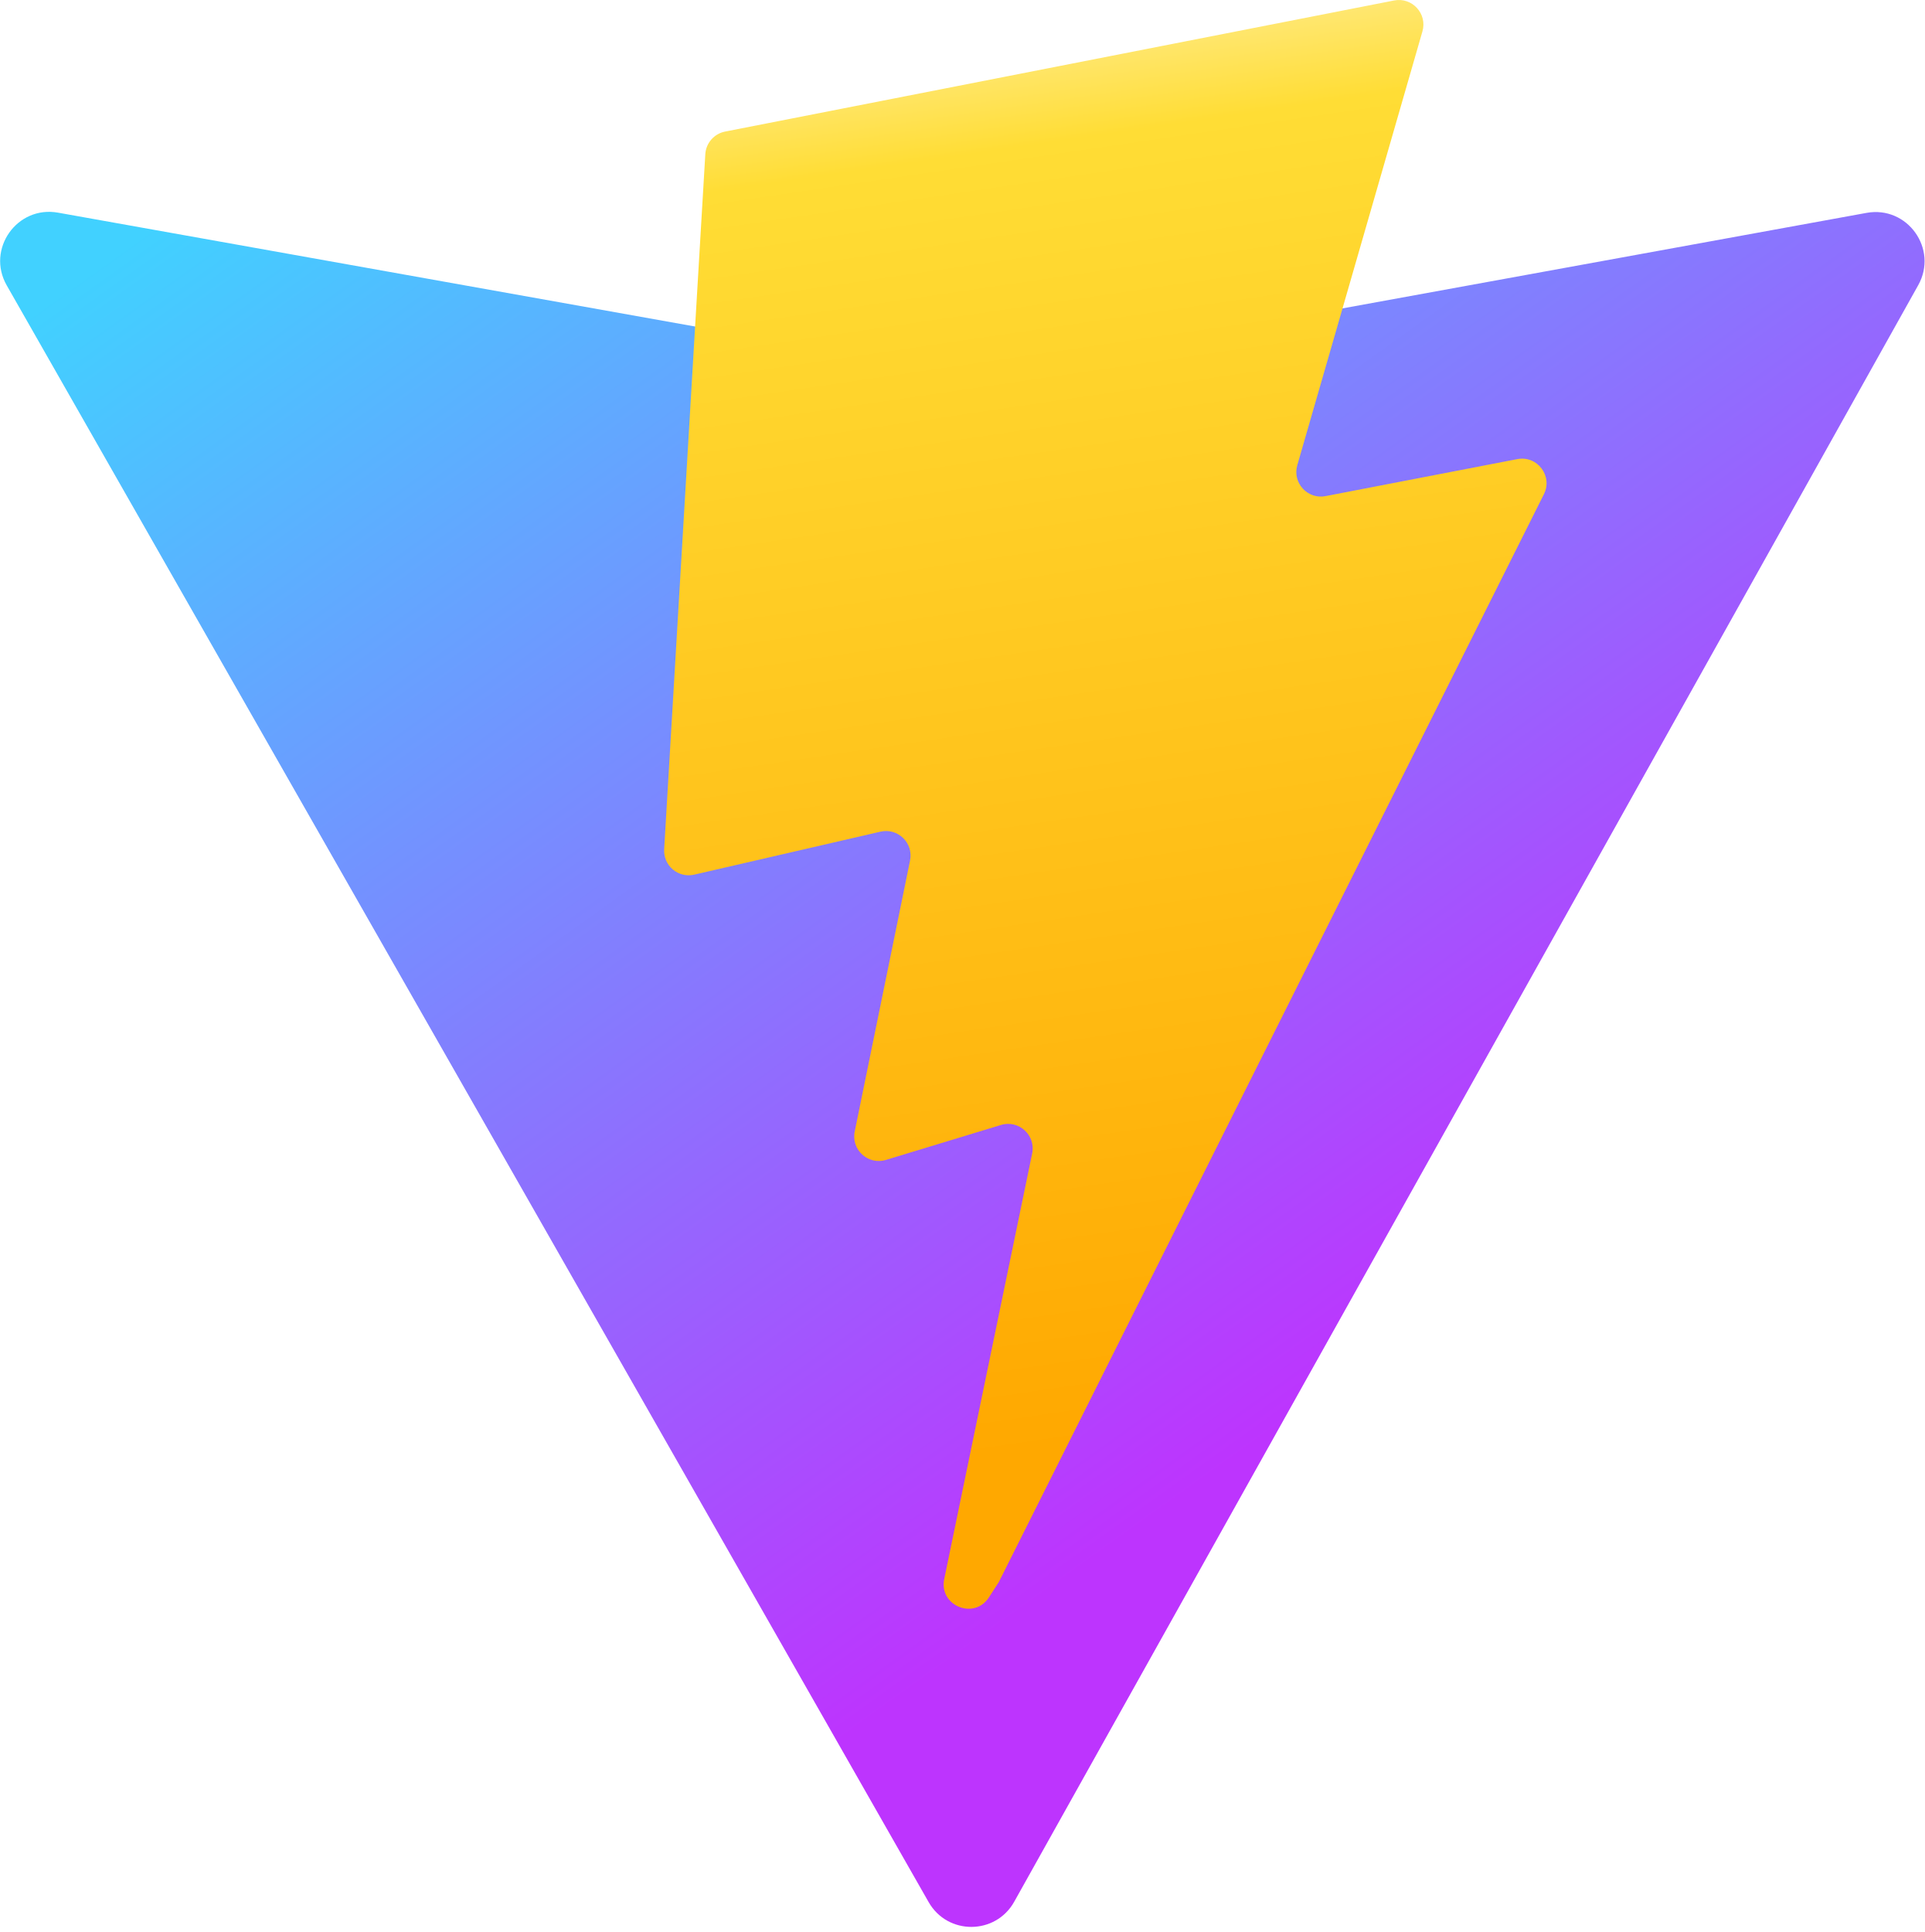
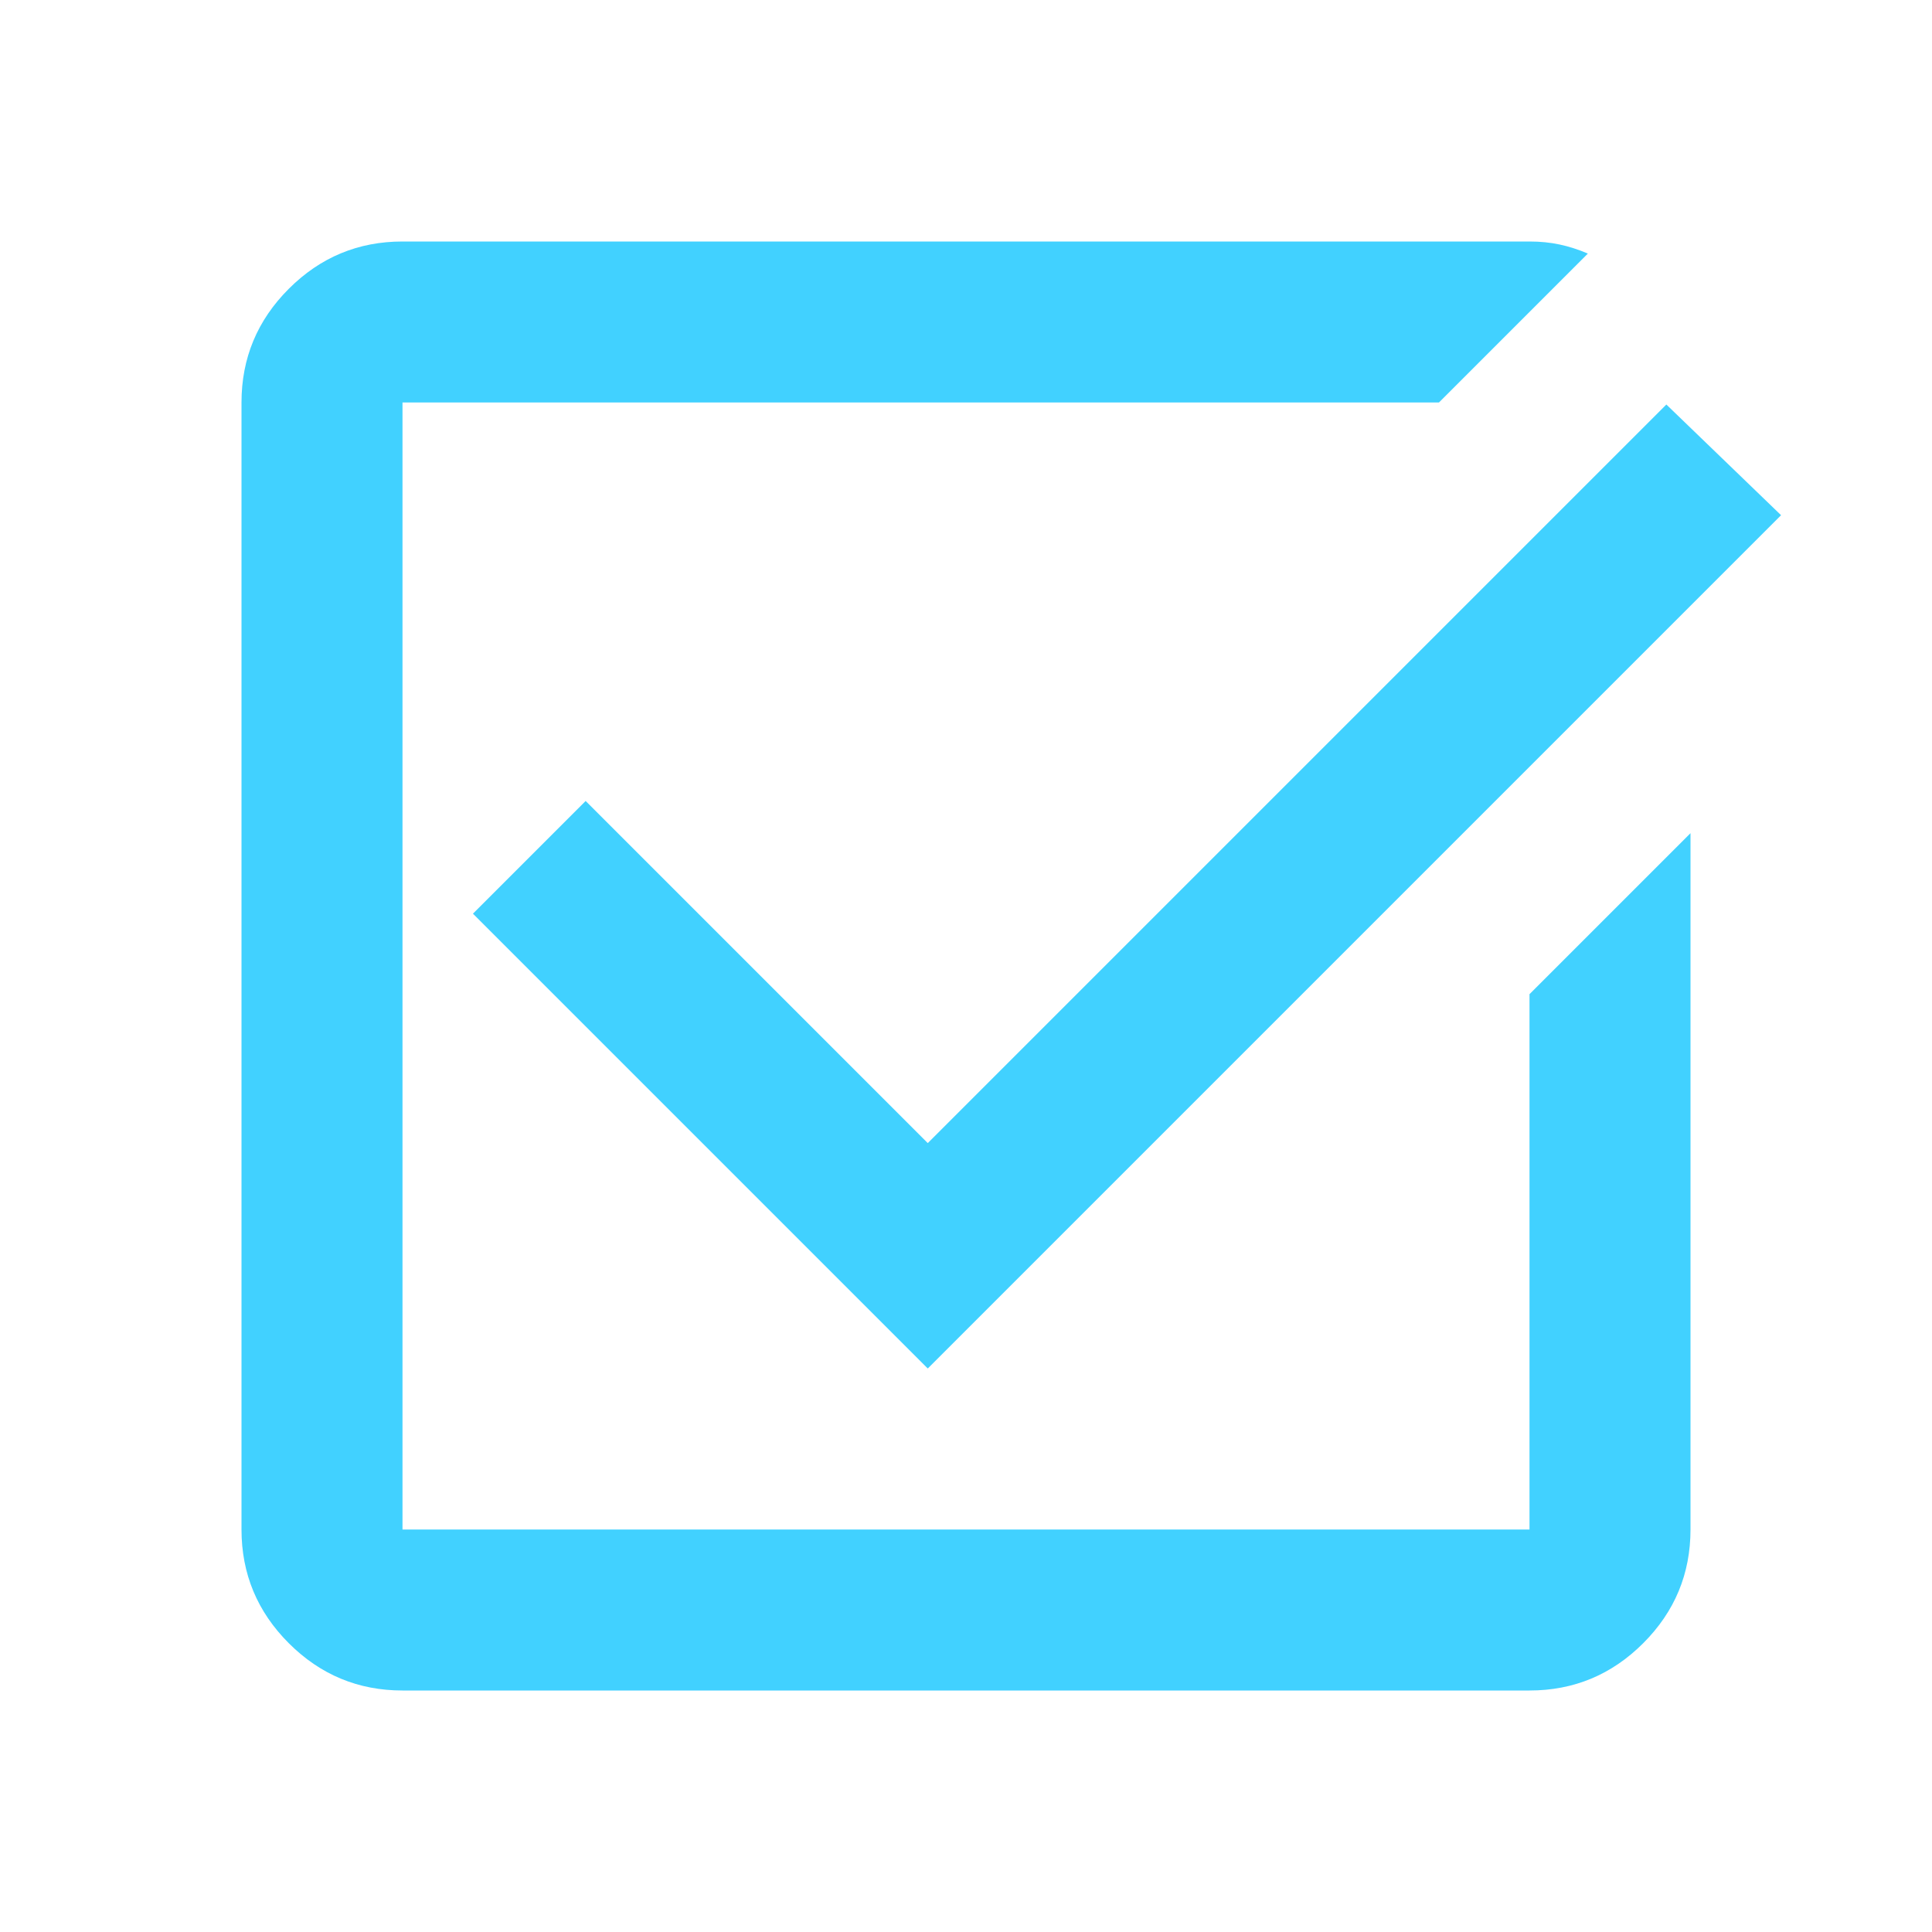
- <svg xmlns="http://www.w3.org/2000/svg" aria-hidden="true" role="img" class="iconify iconify--logos" width="31.88" height="32" preserveAspectRatio="xMidYMid meet" viewBox="0 0 256 257">
-   <defs>
-     <linearGradient id="IconifyId1813088fe1fbc01fb466" x1="-.828%" x2="57.636%" y1="7.652%" y2="78.411%">
-       <stop offset="0%" stop-color="#41D1FF" />
-       <stop offset="100%" stop-color="#BD34FE" />
-     </linearGradient>
-     <linearGradient id="IconifyId1813088fe1fbc01fb467" x1="43.376%" x2="50.316%" y1="2.242%" y2="89.03%">
-       <stop offset="0%" stop-color="#FFEA83" />
-       <stop offset="8.333%" stop-color="#FFDD35" />
-       <stop offset="100%" stop-color="#FFA800" />
-     </linearGradient>
-   </defs>
-   <path fill="url(#IconifyId1813088fe1fbc01fb466)" d="M255.153 37.938L134.897 252.976c-2.483 4.44-8.862 4.466-11.382.048L.875 37.958c-2.746-4.814 1.371-10.646 6.827-9.67l120.385 21.517a6.537 6.537 0 0 0 2.322-.004l117.867-21.483c5.438-.991 9.574 4.796 6.877 9.62Z" />
-   <path fill="url(#IconifyId1813088fe1fbc01fb467)" d="M185.432.063L96.44 17.501a3.268 3.268 0 0 0-2.634 3.014l-5.474 92.456a3.268 3.268 0 0 0 3.997 3.378l24.777-5.718c2.318-.535 4.413 1.507 3.936 3.838l-7.361 36.047c-.495 2.426 1.782 4.5 4.151 3.78l15.304-4.649c2.372-.72 4.652 1.36 4.15 3.788l-11.698 56.621c-.732 3.542 3.979 5.473 5.943 2.437l1.313-2.028l72.516-144.72c1.215-2.423-.88-5.186-3.54-4.672l-25.505 4.922c-2.396.462-4.435-1.77-3.759-4.114l16.646-57.705c.677-2.35-1.37-4.583-3.769-4.113Z" />
+ <svg xmlns="http://www.w3.org/2000/svg" height="24px" viewBox="0 -960 960 960" width="24px" fill="#41D1FF">
+   <path d="M200-120q-33 0-56.5-23.5T120-200v-560q0-33 23.5-56.5T200-840h560q8 0 15 1.5t14 4.5l-74 74H200v560h560v-266l80-80v346q0 33-23.5 56.5T760-120H200Zm261-160L235-506l56-56 170 170 367-367 57 55-424 424Z" />
</svg>
